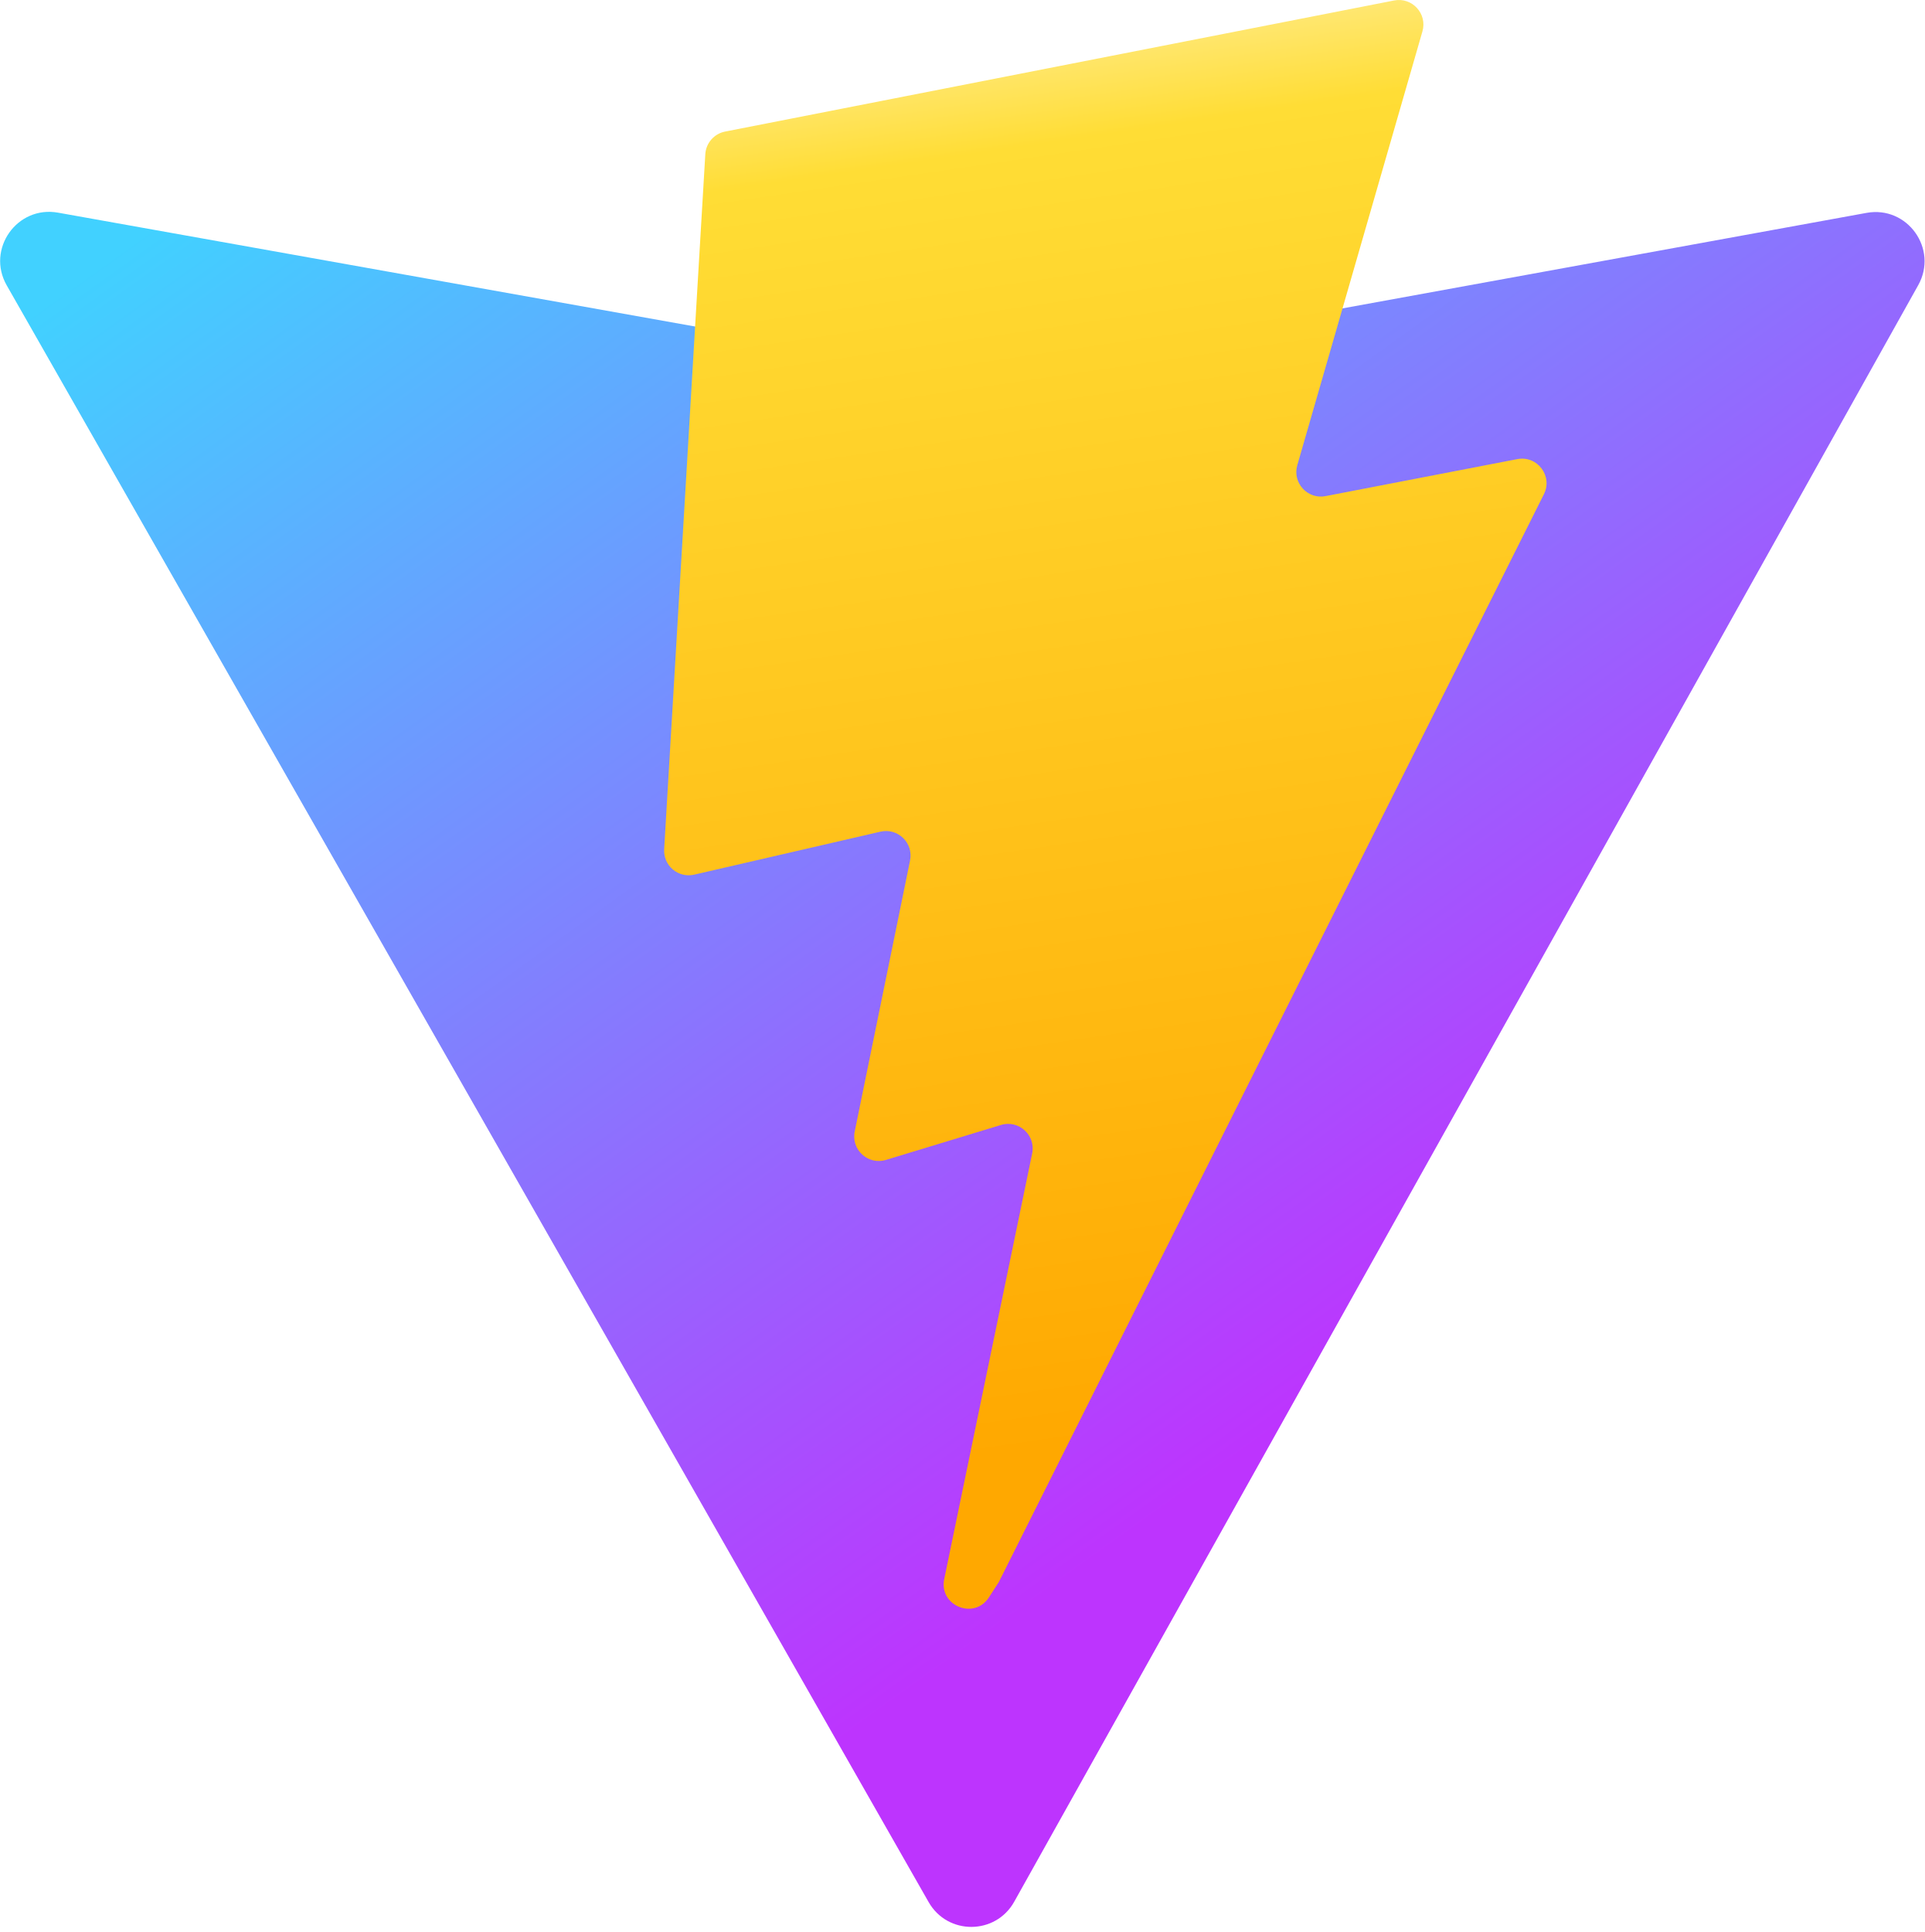
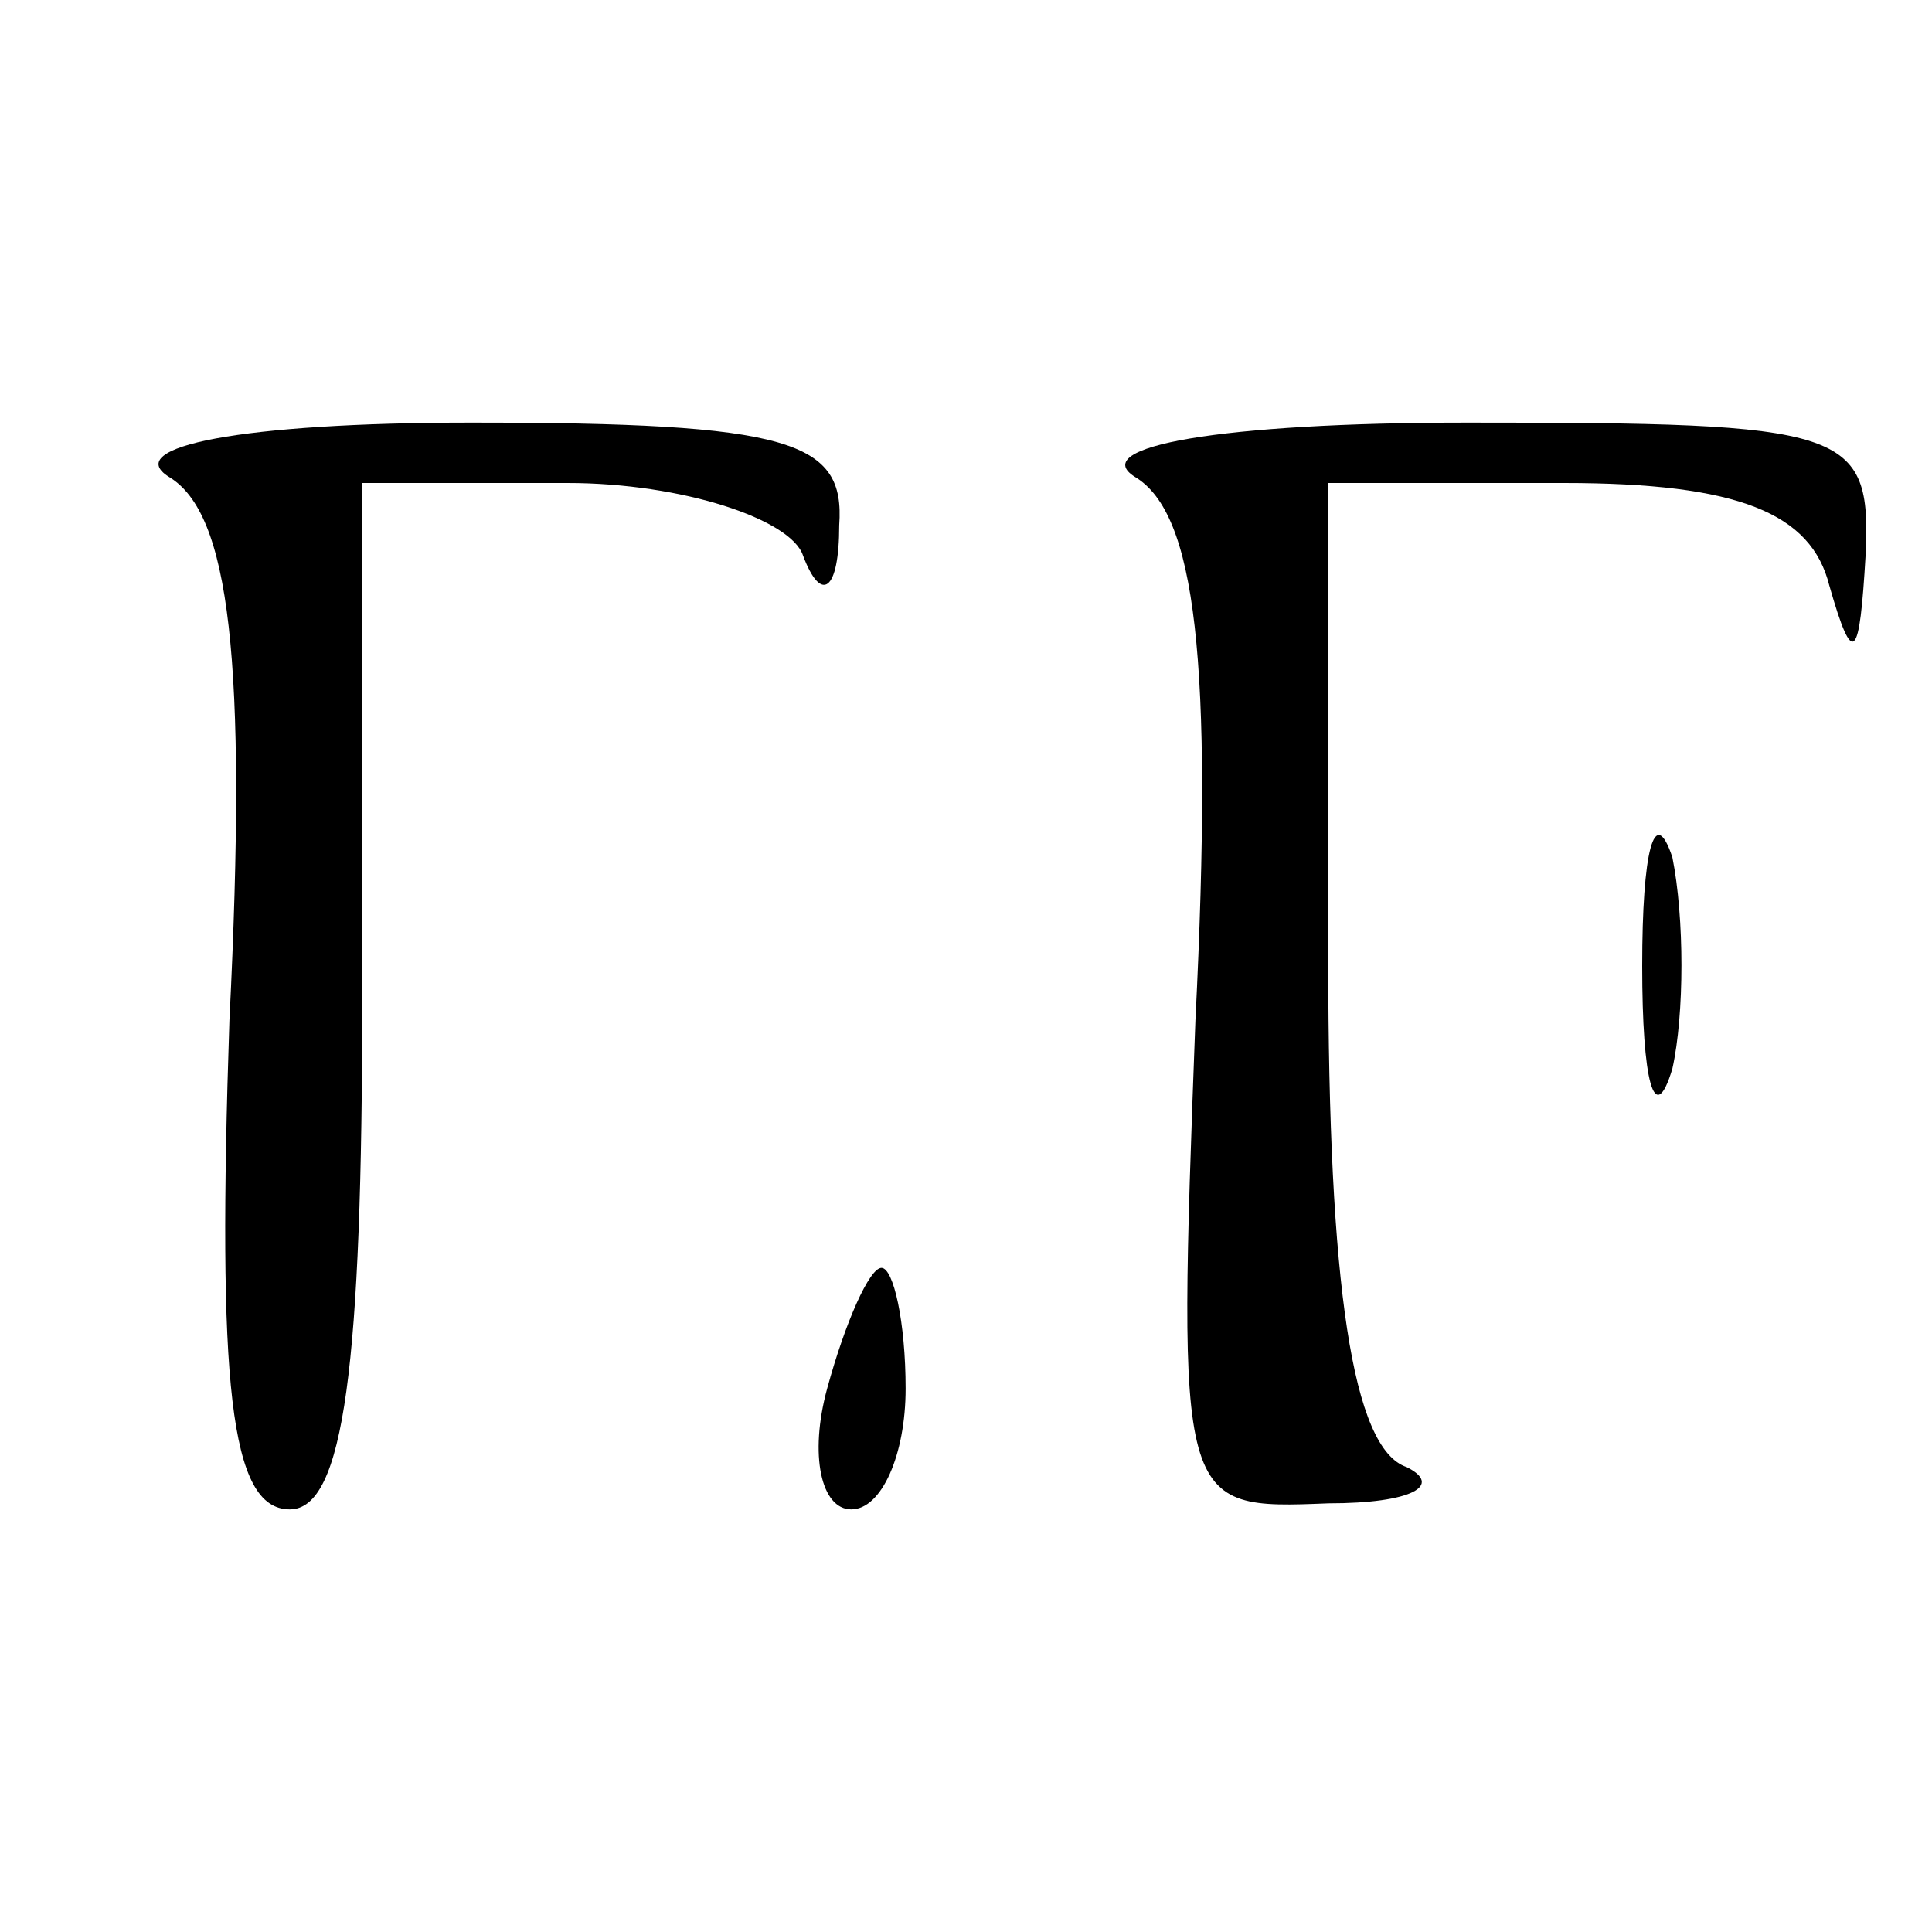
- <svg xmlns="http://www.w3.org/2000/svg" aria-hidden="true" role="img" class="iconify iconify--logos" width="31.88" height="32" preserveAspectRatio="xMidYMid meet" viewBox="0 0 256 257">
-   <defs>
-     <linearGradient id="IconifyId1813088fe1fbc01fb466" x1="-.828%" x2="57.636%" y1="7.652%" y2="78.411%">
-       <stop offset="0%" stop-color="#41D1FF" />
-       <stop offset="100%" stop-color="#BD34FE" />
-     </linearGradient>
-     <linearGradient id="IconifyId1813088fe1fbc01fb467" x1="43.376%" x2="50.316%" y1="2.242%" y2="89.03%">
-       <stop offset="0%" stop-color="#FFEA83" />
-       <stop offset="8.333%" stop-color="#FFDD35" />
-       <stop offset="100%" stop-color="#FFA800" />
-     </linearGradient>
-   </defs>
-   <path fill="url(#IconifyId1813088fe1fbc01fb466)" d="M255.153 37.938L134.897 252.976c-2.483 4.44-8.862 4.466-11.382.048L.875 37.958c-2.746-4.814 1.371-10.646 6.827-9.67l120.385 21.517a6.537 6.537 0 0 0 2.322-.004l117.867-21.483c5.438-.991 9.574 4.796 6.877 9.62Z" />
-   <path fill="url(#IconifyId1813088fe1fbc01fb467)" d="M185.432.063L96.44 17.501a3.268 3.268 0 0 0-2.634 3.014l-5.474 92.456a3.268 3.268 0 0 0 3.997 3.378l24.777-5.718c2.318-.535 4.413 1.507 3.936 3.838l-7.361 36.047c-.495 2.426 1.782 4.5 4.151 3.78l15.304-4.649c2.372-.72 4.652 1.36 4.15 3.788l-11.698 56.621c-.732 3.542 3.979 5.473 5.943 2.437l1.313-2.028l72.516-144.72c1.215-2.423-.88-5.186-3.54-4.672l-25.505 4.922c-2.396.462-4.435-1.77-3.759-4.114l16.646-57.705c.677-2.35-1.37-4.583-3.769-4.113Z" />
+ <svg xmlns="http://www.w3.org/2000/svg" version="1.0" width="32pt" height="32pt" viewBox="0 0 32 32" preserveAspectRatio="xMidYMid meet">
+   <g transform="translate(0,32) scale(0.1,-0.1)" fill="#000000" stroke="none">
+     <path d="M28 241 c10 -6 13 -30 10 -90 -2 -60 0 -81 10 -81 9 0 12 24 12 85 l0 85 34 0 c19 0 37 -6 39 -12 3 -8 6 -6 6 5 1 14 -8 17 -61 17 -38 0 -58 -4 -50 -9z" />
+     <path d="M188 241 c10 -6 13 -30 10 -90 -3 -81 -3 -81 22 -80 14 0 19 3 13 6 -9 3 -13 30 -13 84 l0 79 39 0 c29 0 41 -5 44 -17 4 -14 5 -12 6 5 1 21 -3 22 -66 22 -41 0 -63 -4 -55 -9z" />
+     <path d="M272 160 c0 -19 2 -27 5 -17 2 9 2 25 0 35 -3 9 -5 1 -5 -18z" />
+     <path d="M137 90 c-3 -11 -1 -20 4 -20 5 0 9 9 9 20 0 11 -2 20 -4 20 -2 0 -6 -9 -9 -20z" />
+   </g>
</svg>
